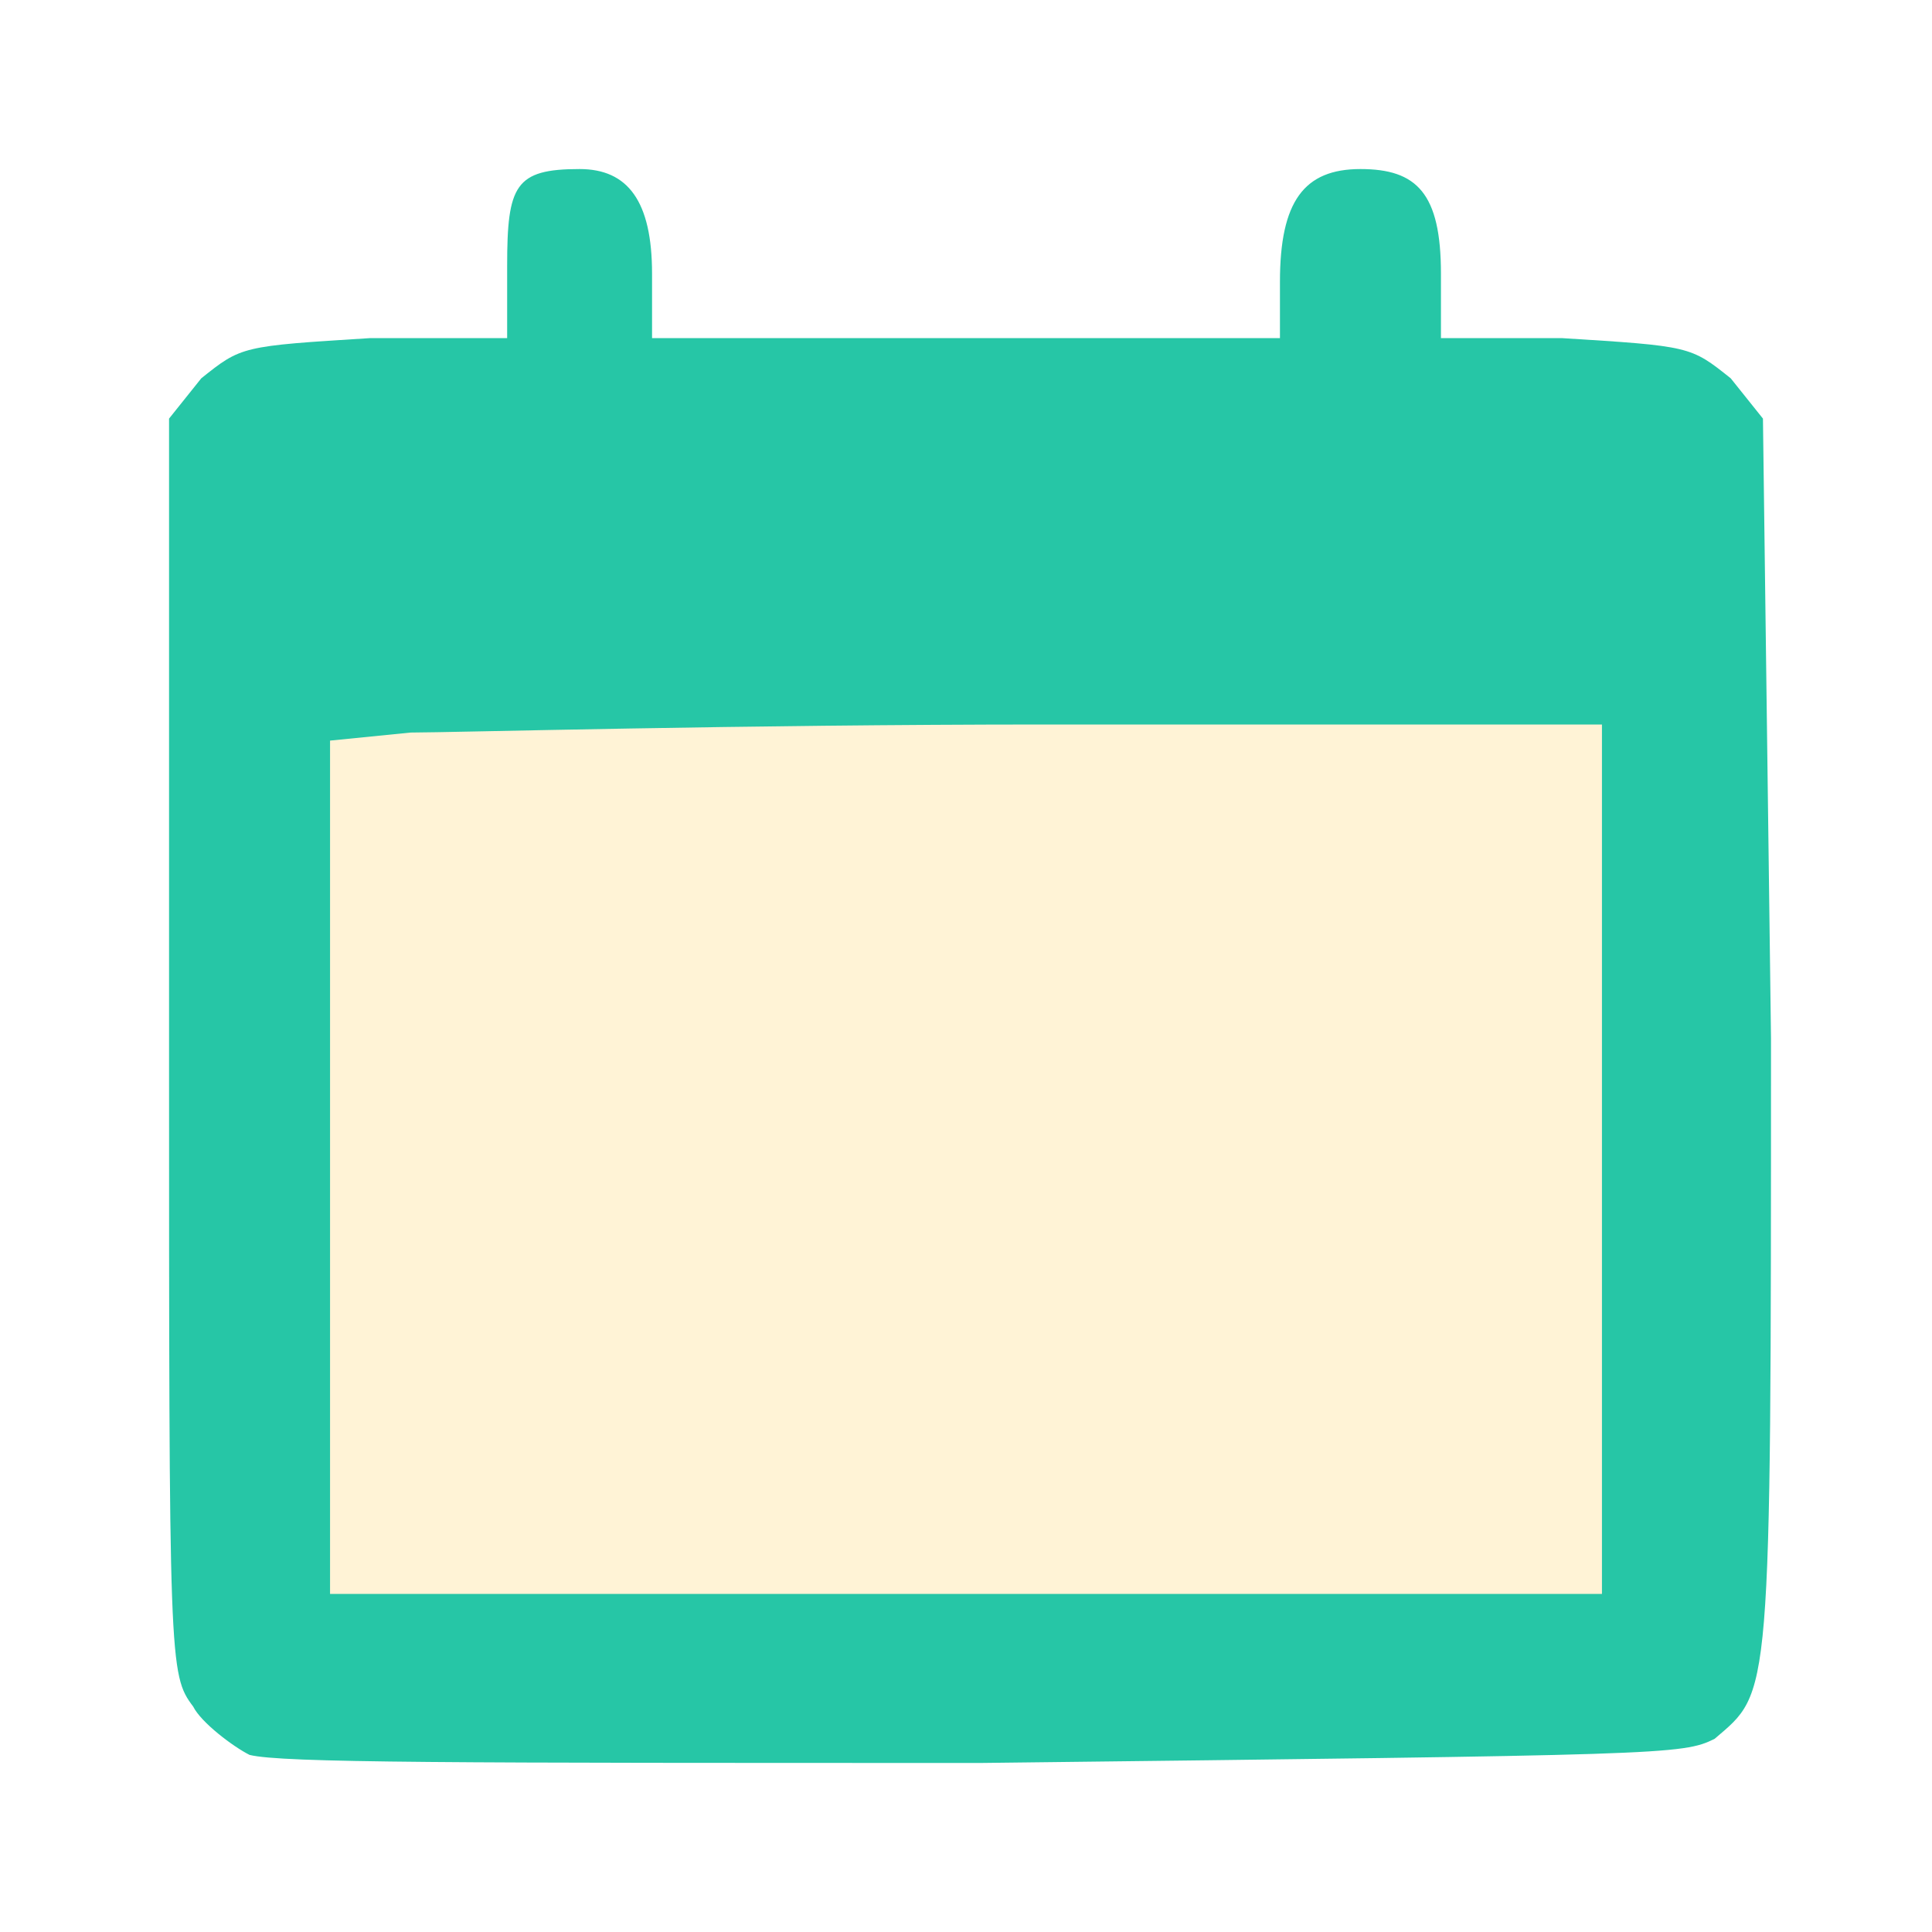
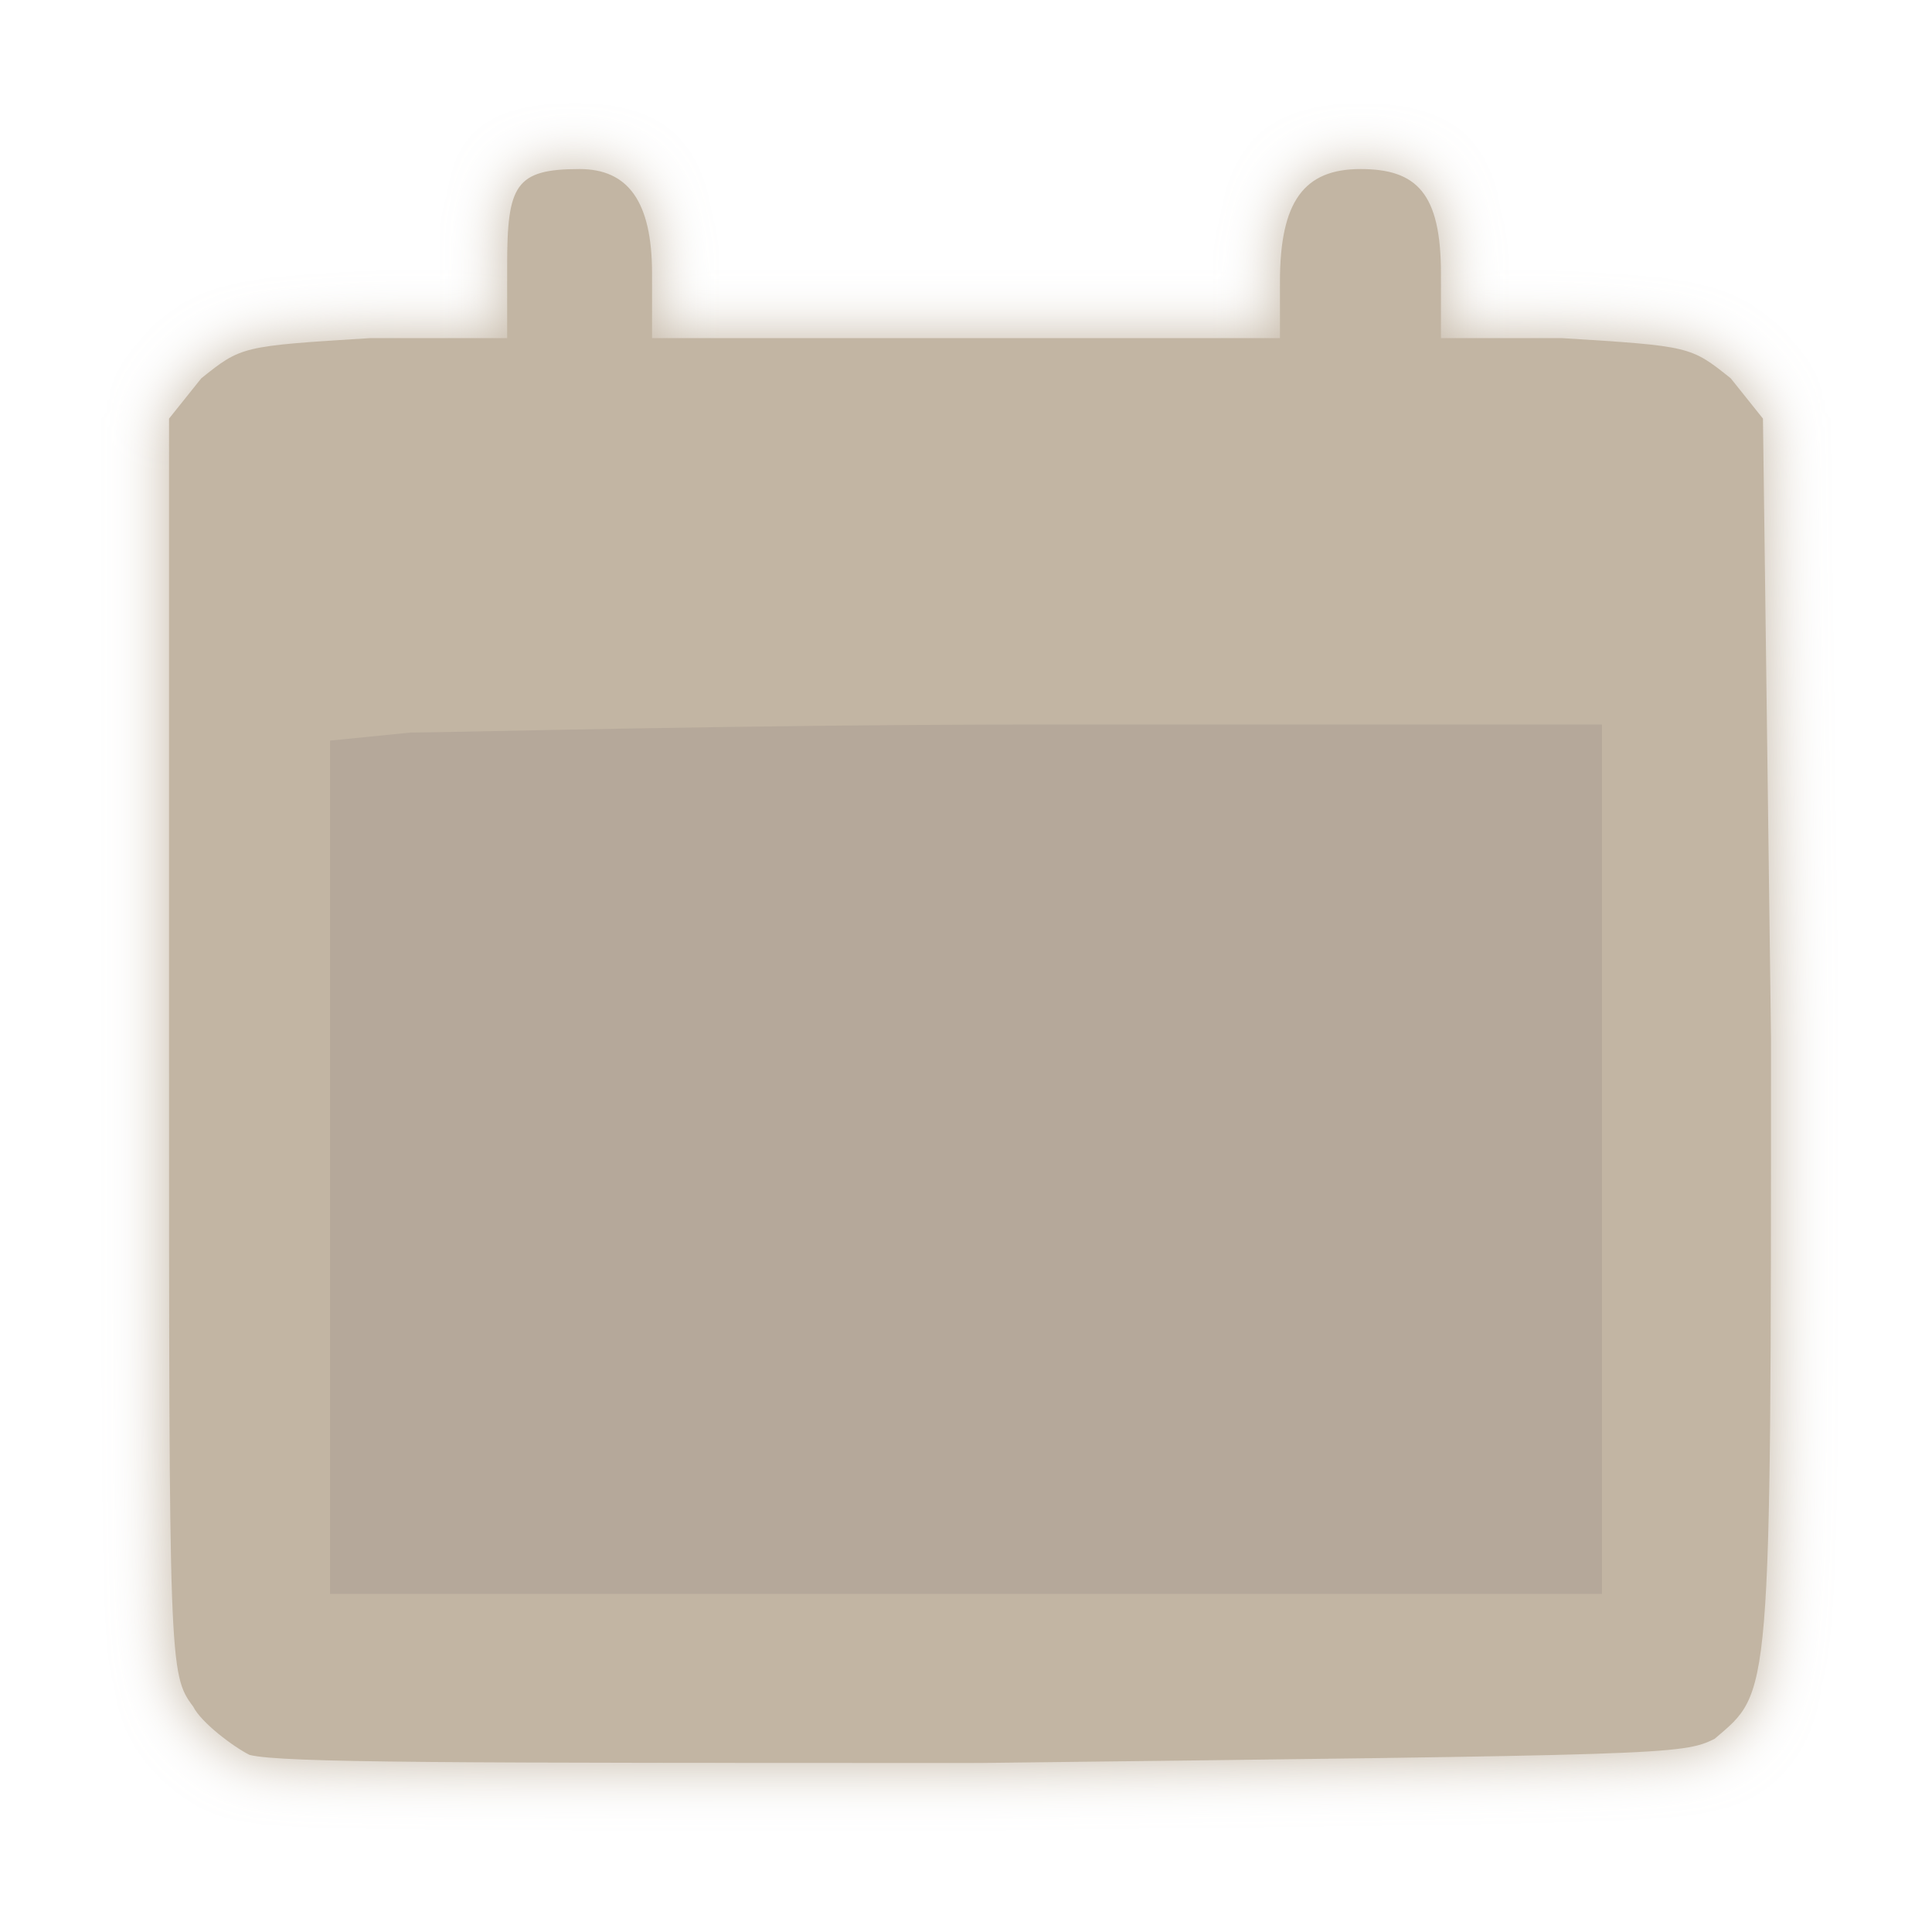
<svg xmlns="http://www.w3.org/2000/svg" viewBox="0 0 24 24">
-   <path fill="#FFF3D6" fill-rule="evenodd" d="M4 19.9C3.9 19.8 3.8 18.4 3.8 14.5C3.8 9.7 3.9 9.2 4.1 9C4.4 8.7 19.6 8.6 20 8.9C20.1 9 20.2 9.9 20.2 14.4C20.2 18.4 20.1 19.8 20 19.9C19.7 20.2 4.3 20.2 4 19.9Z" />
-   <path fill="#26C6A6" fill-rule="evenodd" d="M3.1 21.8C2.9 21.7 2.5 21.4 2.4 21.2C2.1 20.8 2.1 20.7 2.1 13L2.1 5.2L2.5 4.7C3 4.3 3 4.3 4.6 4.2L6.3 4.2L6.3 3.3C6.3 2.3 6.4 2.1 7.2 2.1C7.8 2.1 8.1 2.5 8.1 3.4L8.1 4.2L12 4.2L15.9 4.2L15.9 3.5C15.9 2.5 16.2 2.1 16.9 2.1C17.6 2.1 17.9 2.4 17.9 3.4L17.9 4.2L19.4 4.2C21 4.3 21 4.3 21.5 4.7L21.9 5.2L22 12.9C22 21.2 22 21 21.3 21.6C20.9 21.8 20.7 21.8 12.2 21.9C5.6 21.9 3.5 21.9 3.1 21.8ZM19.9 14.4L19.9 9L13 9C9.2 9 5.6 9.1 5.1 9.1L4.1 9.2L4.1 14.5L4.1 19.8L12 19.8L19.9 19.8L19.9 14.4Z" />
+   <defs>
+     <filter id="softedge" x="-20%" y="-20%" width="140%" height="140%">
+       <feGaussianBlur in="SourceGraphic" stdDeviation="0.35" result="blurred" />
+       <feMerge>
+         <feMergeNode in="blurred" />
+         <feMergeNode in="SourceGraphic" />
+       </feMerge>
+     </filter>
+   </defs>
+   <g filter="url(#softedge)">
+     <path fill="#B5A89A" fill-rule="evenodd" d="M4 19.9C3.9 19.8 3.8 18.4 3.8 14.5C3.8 9.7 3.9 9.2 4.1 9C4.4 8.7 19.6 8.6 20 8.9C20.1 9 20.2 9.9 20.2 14.4C20.2 18.4 20.1 19.8 20 19.9C19.7 20.2 4.3 20.2 4 19.9Z" />
+     <path fill="#C2B5A3" fill-rule="evenodd" d="M3.1 21.8C2.9 21.7 2.5 21.4 2.4 21.2C2.1 20.8 2.1 20.7 2.1 13L2.1 5.2L2.5 4.7C3 4.3 3 4.3 4.6 4.2L6.3 4.2L6.3 3.3C6.3 2.3 6.4 2.1 7.2 2.1C7.8 2.1 8.1 2.5 8.1 3.4L8.1 4.2L12 4.2L15.9 4.2L15.9 3.5C15.9 2.5 16.2 2.1 16.9 2.1C17.6 2.1 17.9 2.4 17.9 3.4L17.9 4.2L19.4 4.2C21 4.3 21 4.3 21.5 4.7L21.9 5.2L22 12.9C22 21.2 22 21 21.3 21.6C20.9 21.8 20.7 21.8 12.2 21.9C5.6 21.9 3.5 21.9 3.1 21.8ZM19.9 14.4L19.9 9L13 9C9.2 9 5.6 9.1 5.1 9.1L4.1 9.2L4.1 14.5L4.1 19.8L12 19.8L19.9 19.8L19.9 14.4Z" />
+   </g>
</svg>
